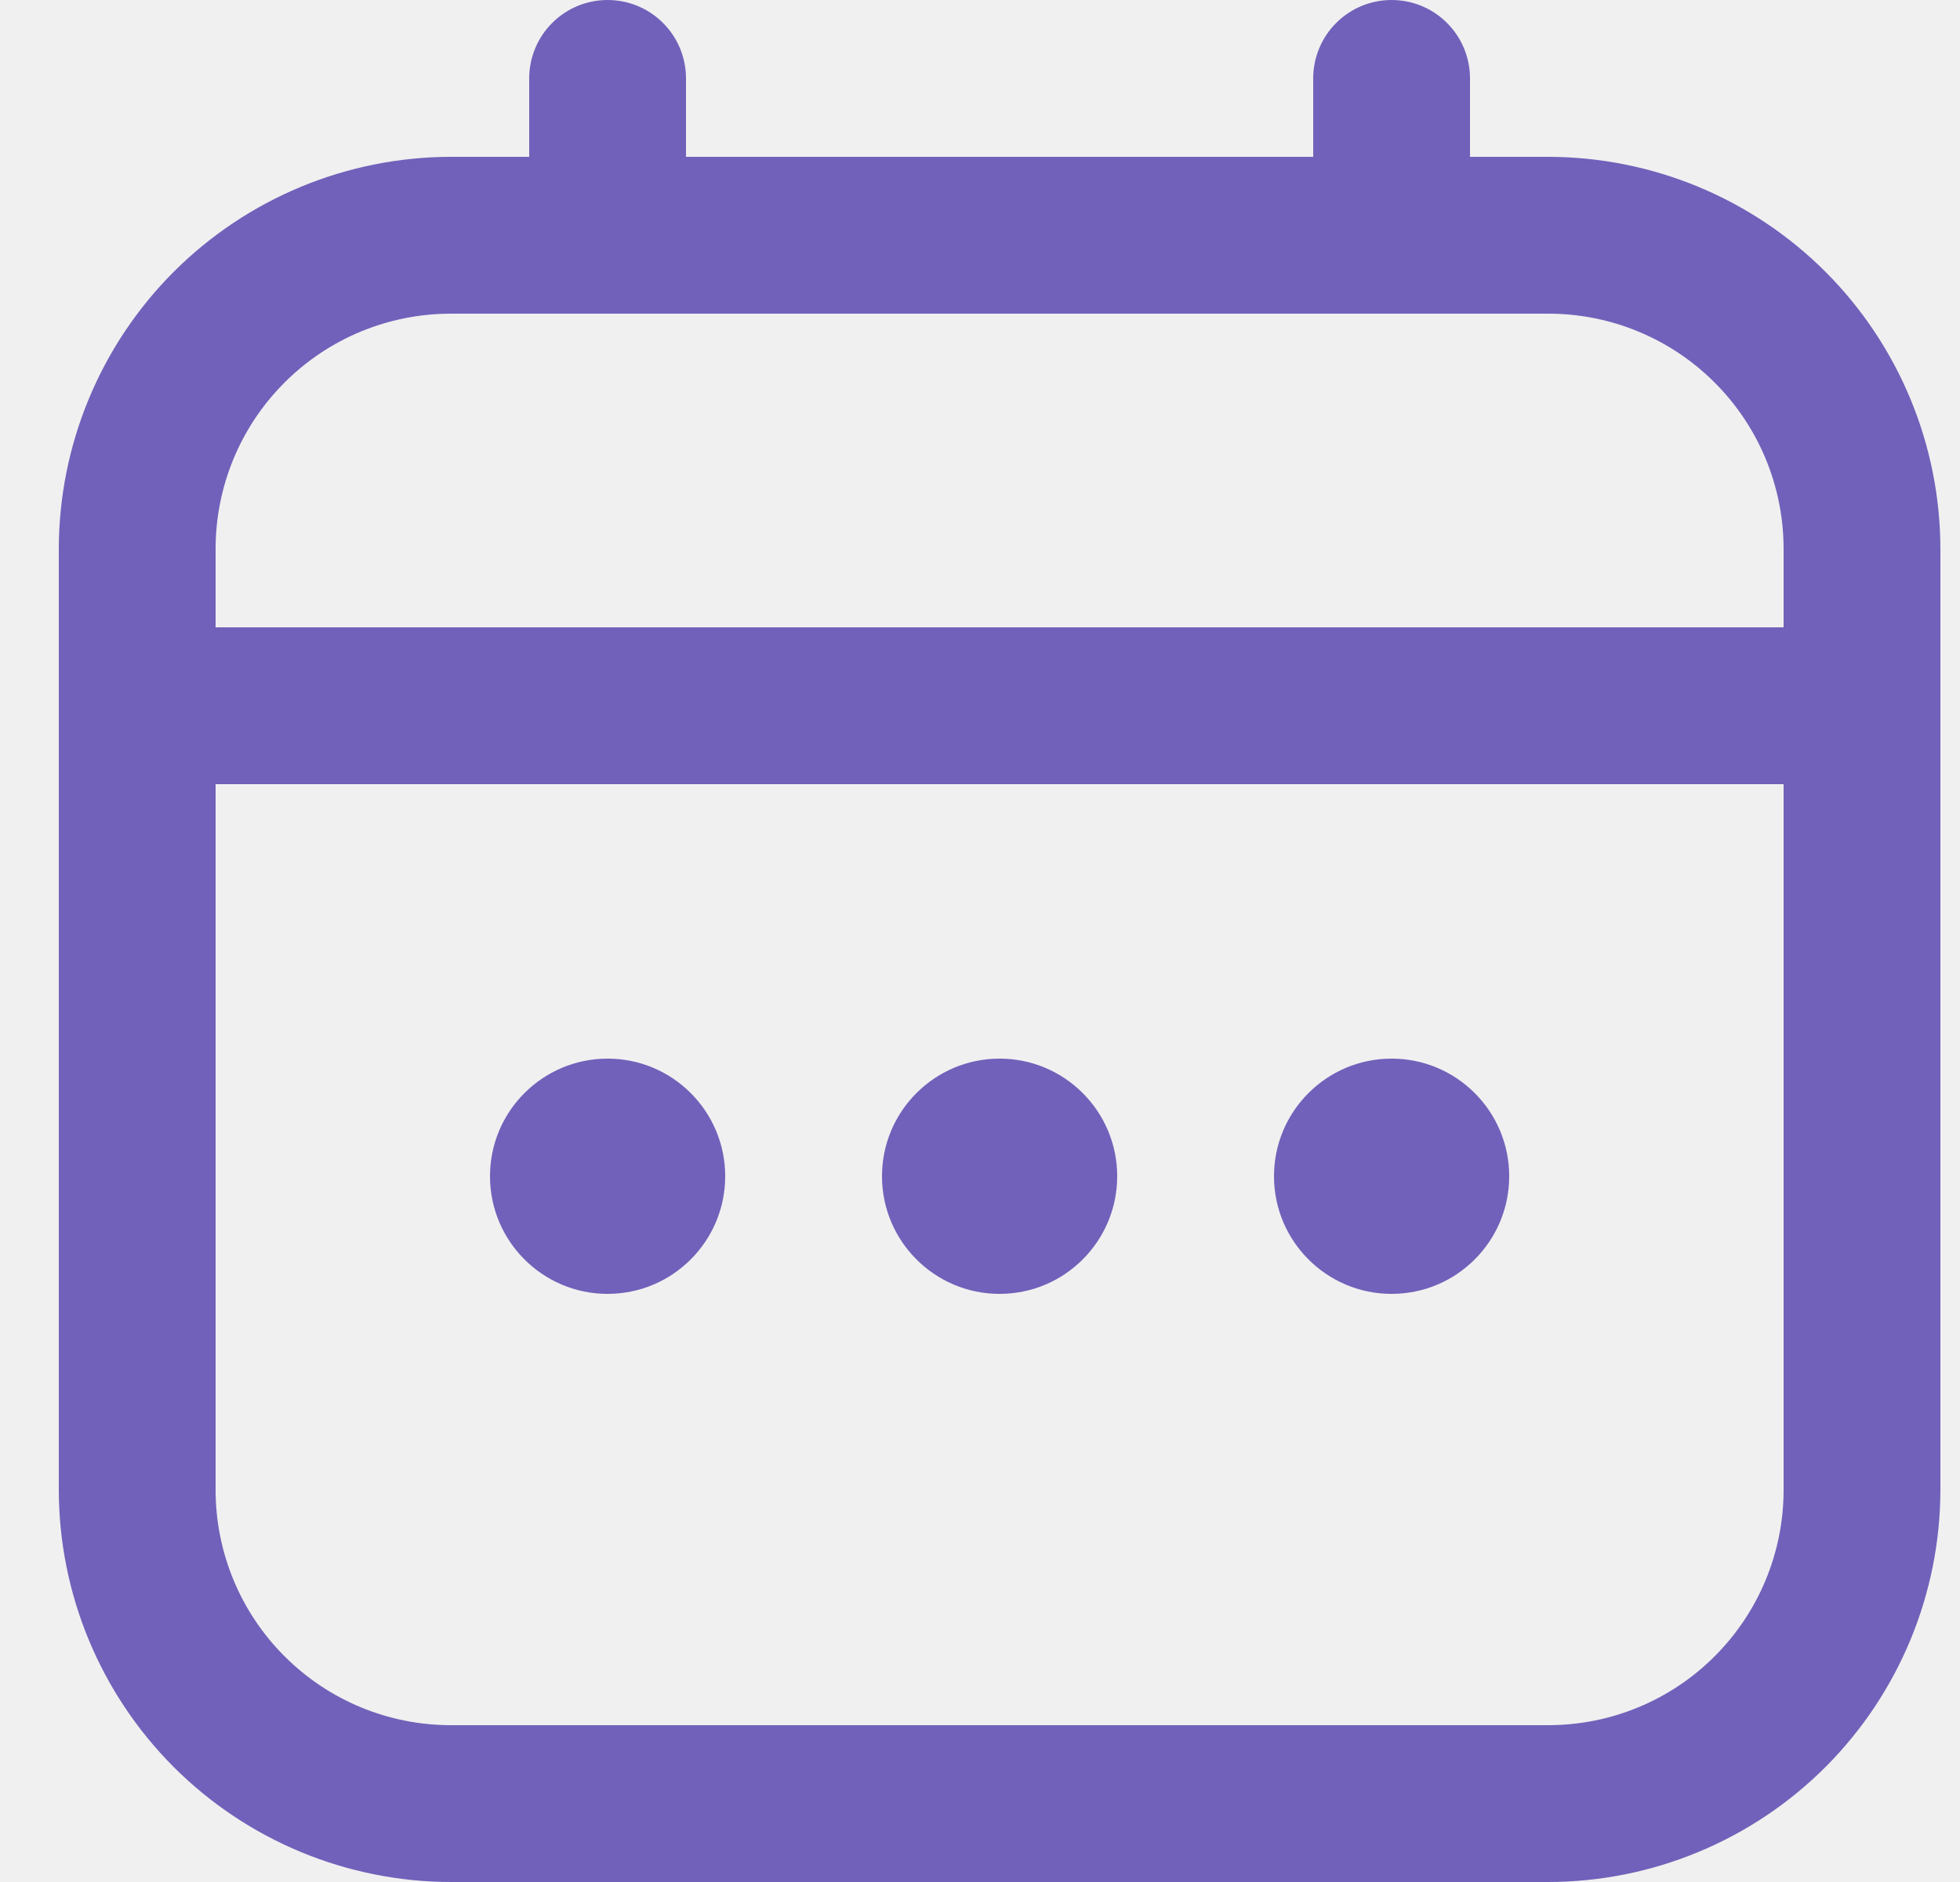
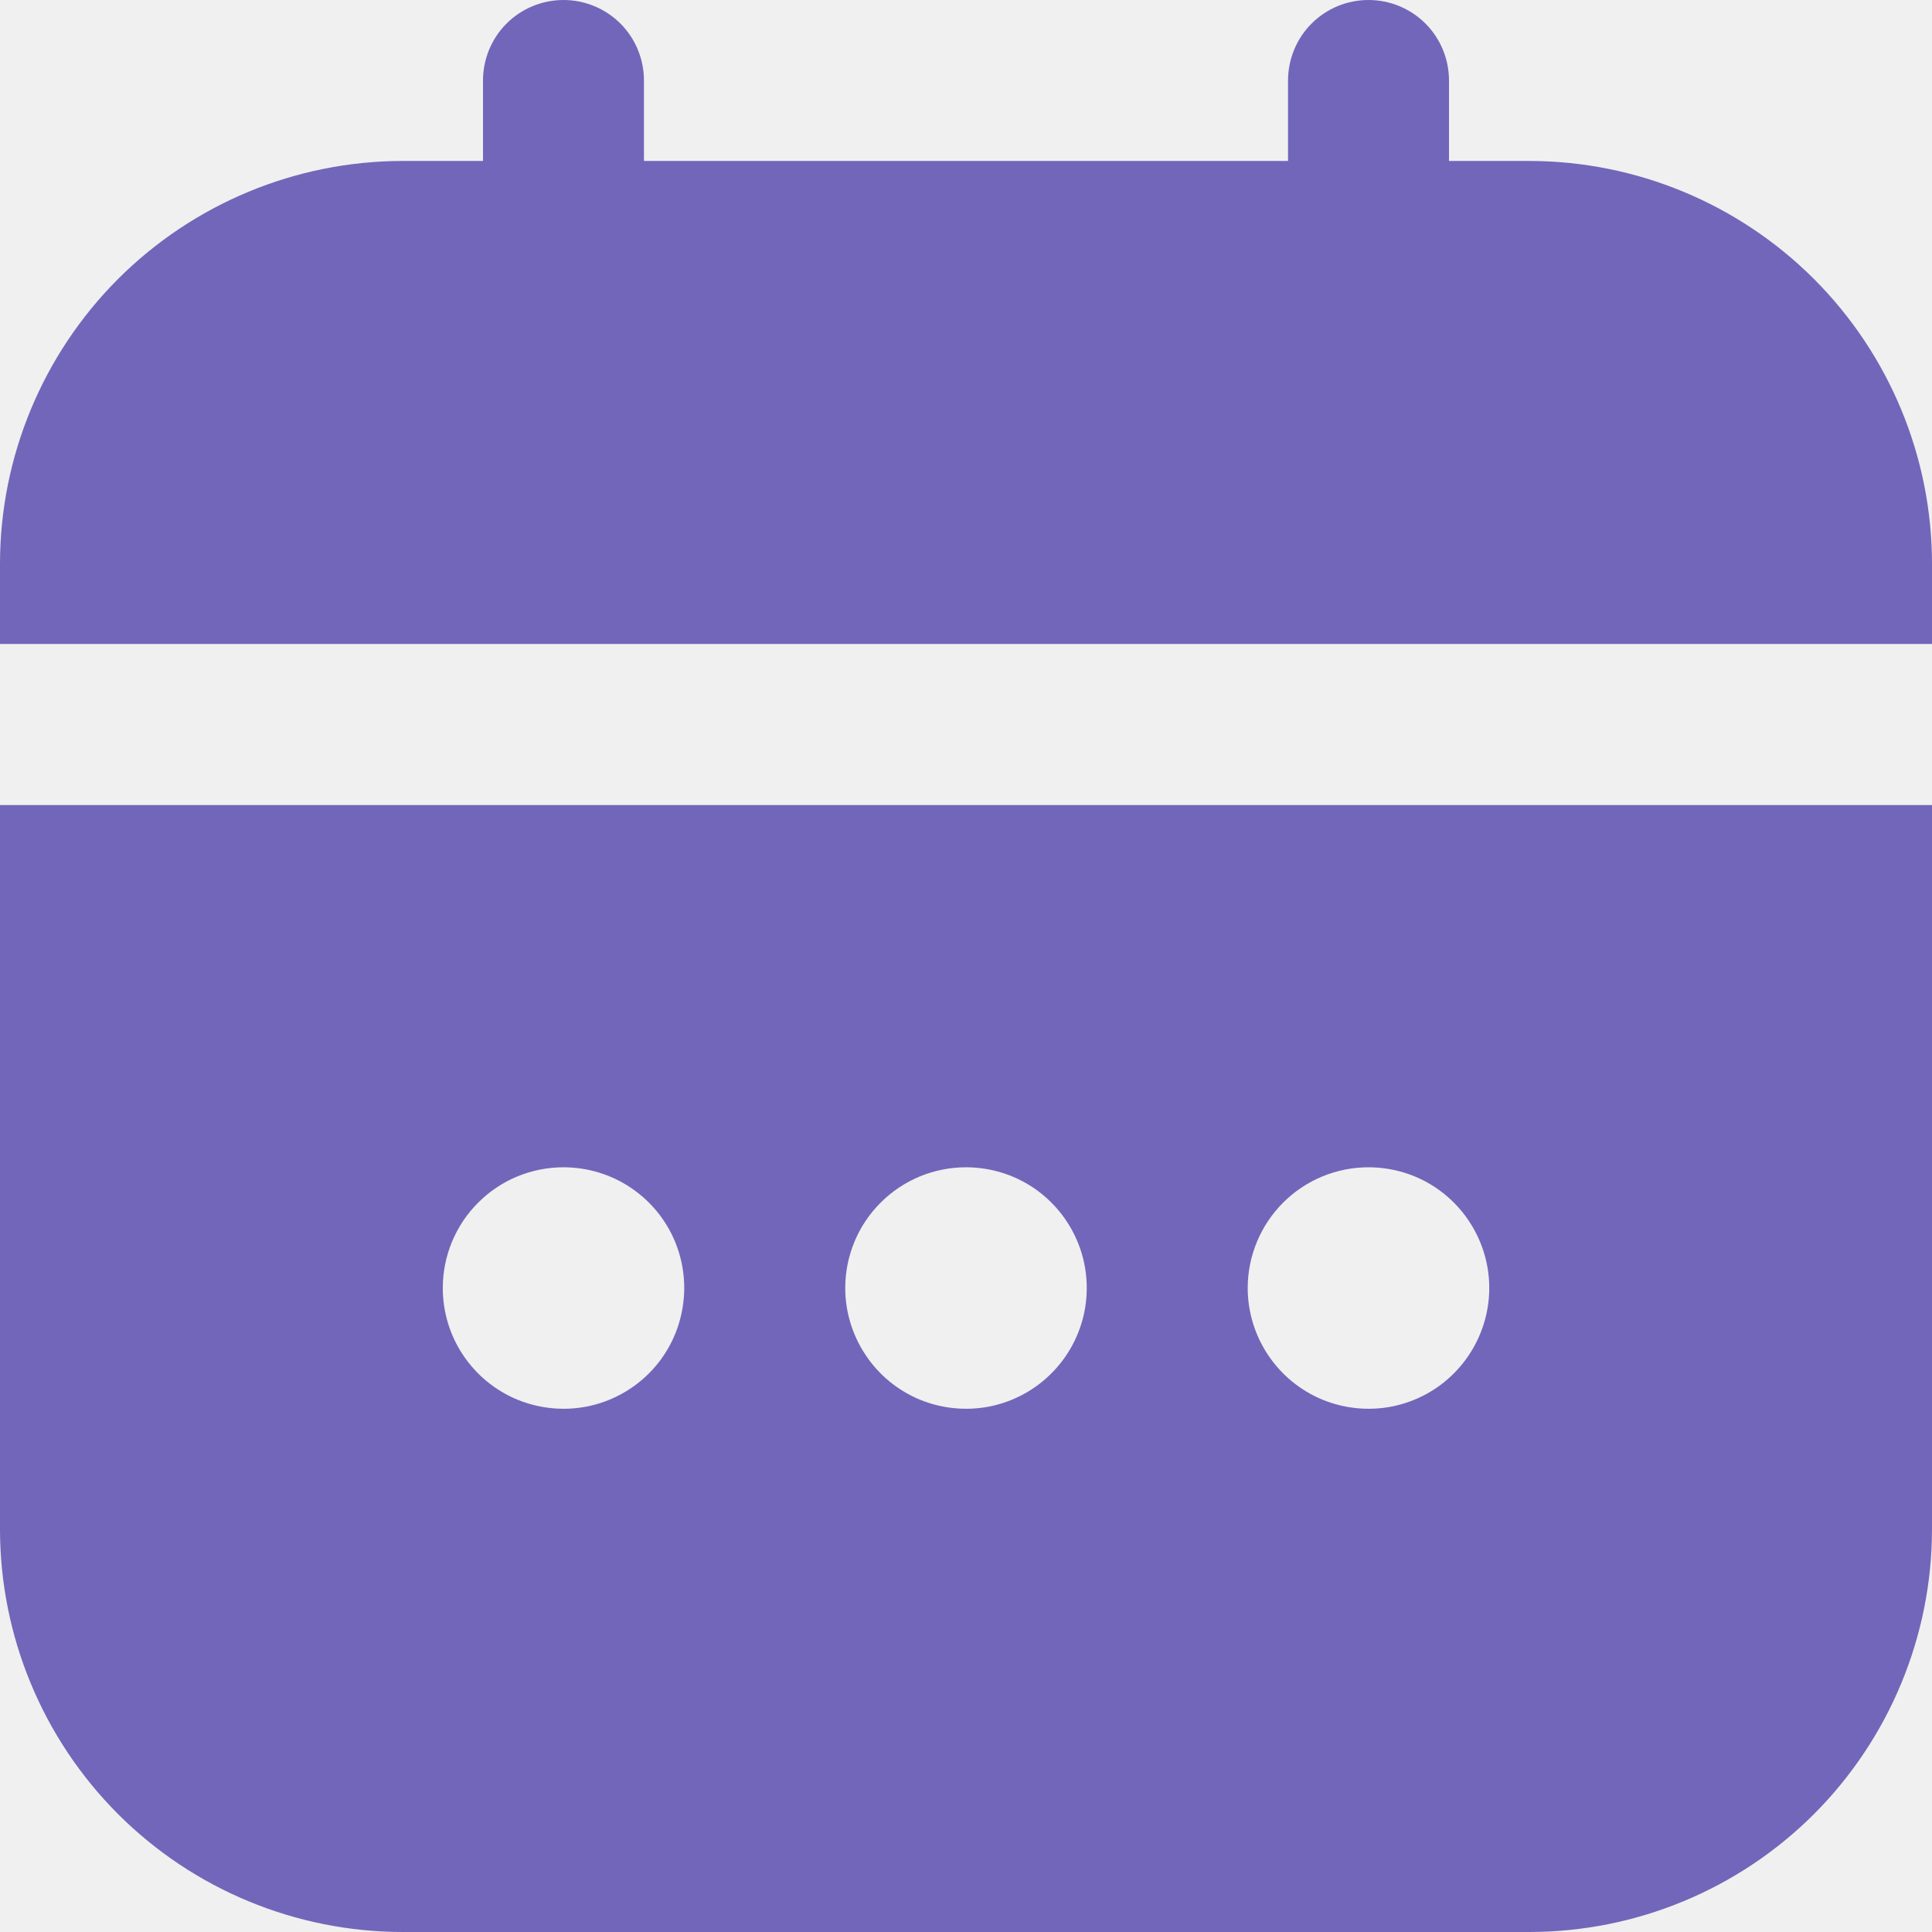
- <svg xmlns="http://www.w3.org/2000/svg" width="25" height="24" viewBox="0 0 25 24" fill="none">
-   <g clip-path="url(#clip0_864_170)">
-     <path d="M19.75 2H18.75V1C18.75 0.735 18.645 0.48 18.457 0.293C18.27 0.105 18.015 0 17.75 0C17.485 0 17.23 0.105 17.043 0.293C16.855 0.48 16.75 0.735 16.75 1V2H8.75V1C8.75 0.735 8.645 0.48 8.457 0.293C8.27 0.105 8.015 0 7.75 0C7.485 0 7.23 0.105 7.043 0.293C6.855 0.48 6.75 0.735 6.75 1V2H5.75C4.424 2.002 3.154 2.529 2.216 3.466C1.279 4.404 0.752 5.674 0.75 7L0.75 19C0.752 20.326 1.279 21.596 2.216 22.534C3.154 23.471 4.424 23.998 5.75 24H19.75C21.076 23.998 22.346 23.471 23.284 22.534C24.221 21.596 24.748 20.326 24.75 19V7C24.748 5.674 24.221 4.404 23.284 3.466C22.346 2.529 21.076 2.002 19.75 2ZM2.75 7C2.75 6.204 3.066 5.441 3.629 4.879C4.191 4.316 4.954 4 5.75 4H19.75C20.546 4 21.309 4.316 21.871 4.879C22.434 5.441 22.75 6.204 22.75 7V8H2.75V7ZM19.75 22H5.75C4.954 22 4.191 21.684 3.629 21.121C3.066 20.559 2.75 19.796 2.75 19V10H22.75V19C22.75 19.796 22.434 20.559 21.871 21.121C21.309 21.684 20.546 22 19.75 22Z" fill="#7161BA" />
-     <path d="M12.75 16.5C13.578 16.5 14.25 15.828 14.25 15C14.25 14.172 13.578 13.5 12.75 13.5C11.922 13.5 11.25 14.172 11.25 15C11.25 15.828 11.922 16.5 12.75 16.5Z" fill="#7161BA" />
-     <path d="M7.75 16.5C8.578 16.5 9.25 15.828 9.25 15C9.25 14.172 8.578 13.5 7.75 13.5C6.922 13.5 6.25 14.172 6.25 15C6.25 15.828 6.922 16.5 7.75 16.5Z" fill="#7161BA" />
-     <path d="M17.75 16.5C18.578 16.5 19.25 15.828 19.25 15C19.25 14.172 18.578 13.5 17.75 13.5C16.922 13.5 16.25 14.172 16.25 15C16.25 15.828 16.922 16.5 17.75 16.5Z" fill="#7161BA" />
+ <svg xmlns="http://www.w3.org/2000/svg" width="16" height="16" viewBox="0 0 16 16" fill="none">
+   <g clip-path="url(#clip0_2091_2252)">
+     <path d="M0 12.667C0.001 13.55 0.353 14.398 0.977 15.023C1.602 15.648 2.45 15.999 3.333 16H12.667C13.55 15.999 14.398 15.648 15.023 15.023C15.647 14.398 15.999 13.55 16 12.667V6.667H0V12.667ZM11.333 9.667C11.531 9.667 11.725 9.725 11.889 9.835C12.053 9.945 12.181 10.101 12.257 10.284C12.333 10.467 12.353 10.668 12.314 10.862C12.275 11.056 12.18 11.234 12.04 11.374C11.901 11.514 11.722 11.609 11.528 11.648C11.334 11.686 11.133 11.666 10.951 11.591C10.768 11.515 10.612 11.387 10.502 11.222C10.392 11.058 10.333 10.864 10.333 10.667C10.333 10.402 10.439 10.147 10.626 9.96C10.814 9.772 11.068 9.667 11.333 9.667ZM8 9.667C8.198 9.667 8.391 9.725 8.556 9.835C8.72 9.945 8.848 10.101 8.924 10.284C9 10.467 9.019 10.668 8.981 10.862C8.942 11.056 8.847 11.234 8.707 11.374C8.567 11.514 8.389 11.609 8.195 11.648C8.001 11.686 7.8 11.666 7.617 11.591C7.435 11.515 7.278 11.387 7.169 11.222C7.059 11.058 7 10.864 7 10.667C7 10.402 7.105 10.147 7.293 9.96C7.48 9.772 7.735 9.667 8 9.667ZM4.667 9.667C4.864 9.667 5.058 9.725 5.222 9.835C5.387 9.945 5.515 10.101 5.591 10.284C5.666 10.467 5.686 10.668 5.647 10.862C5.609 11.056 5.514 11.234 5.374 11.374C5.234 11.514 5.056 11.609 4.862 11.648C4.668 11.686 4.467 11.666 4.284 11.591C4.101 11.515 3.945 11.387 3.835 11.222C3.725 11.058 3.667 10.864 3.667 10.667C3.667 10.402 3.772 10.147 3.96 9.96C4.147 9.772 4.401 9.667 4.667 9.667Z" fill="#7266BA" />
+     <path d="M12.667 1.333H12V0.667C12 0.49 11.93 0.32 11.805 0.195C11.68 0.07 11.51 0 11.333 0C11.156 0 10.987 0.07 10.862 0.195C10.737 0.32 10.667 0.49 10.667 0.667V1.333H5.333V0.667C5.333 0.49 5.263 0.32 5.138 0.195C5.013 0.07 4.843 0 4.667 0C4.49 0 4.32 0.07 4.195 0.195C4.07 0.32 4 0.49 4 0.667V1.333H3.333C2.45 1.334 1.602 1.686 0.977 2.311C0.353 2.936 0.001 3.783 0 4.667L0 5.333H16V4.667C15.999 3.783 15.647 2.936 15.023 2.311C14.398 1.686 13.55 1.334 12.667 1.333Z" fill="#7266BA" />
  </g>
  <defs>
-     <clipPath id="clip0_864_170">
-       <rect width="24" height="24" fill="white" transform="translate(0.75)" />
+     <clipPath id="clip0_2091_2252">
+       <rect width="16" height="16" fill="white" />
    </clipPath>
  </defs>
</svg>
